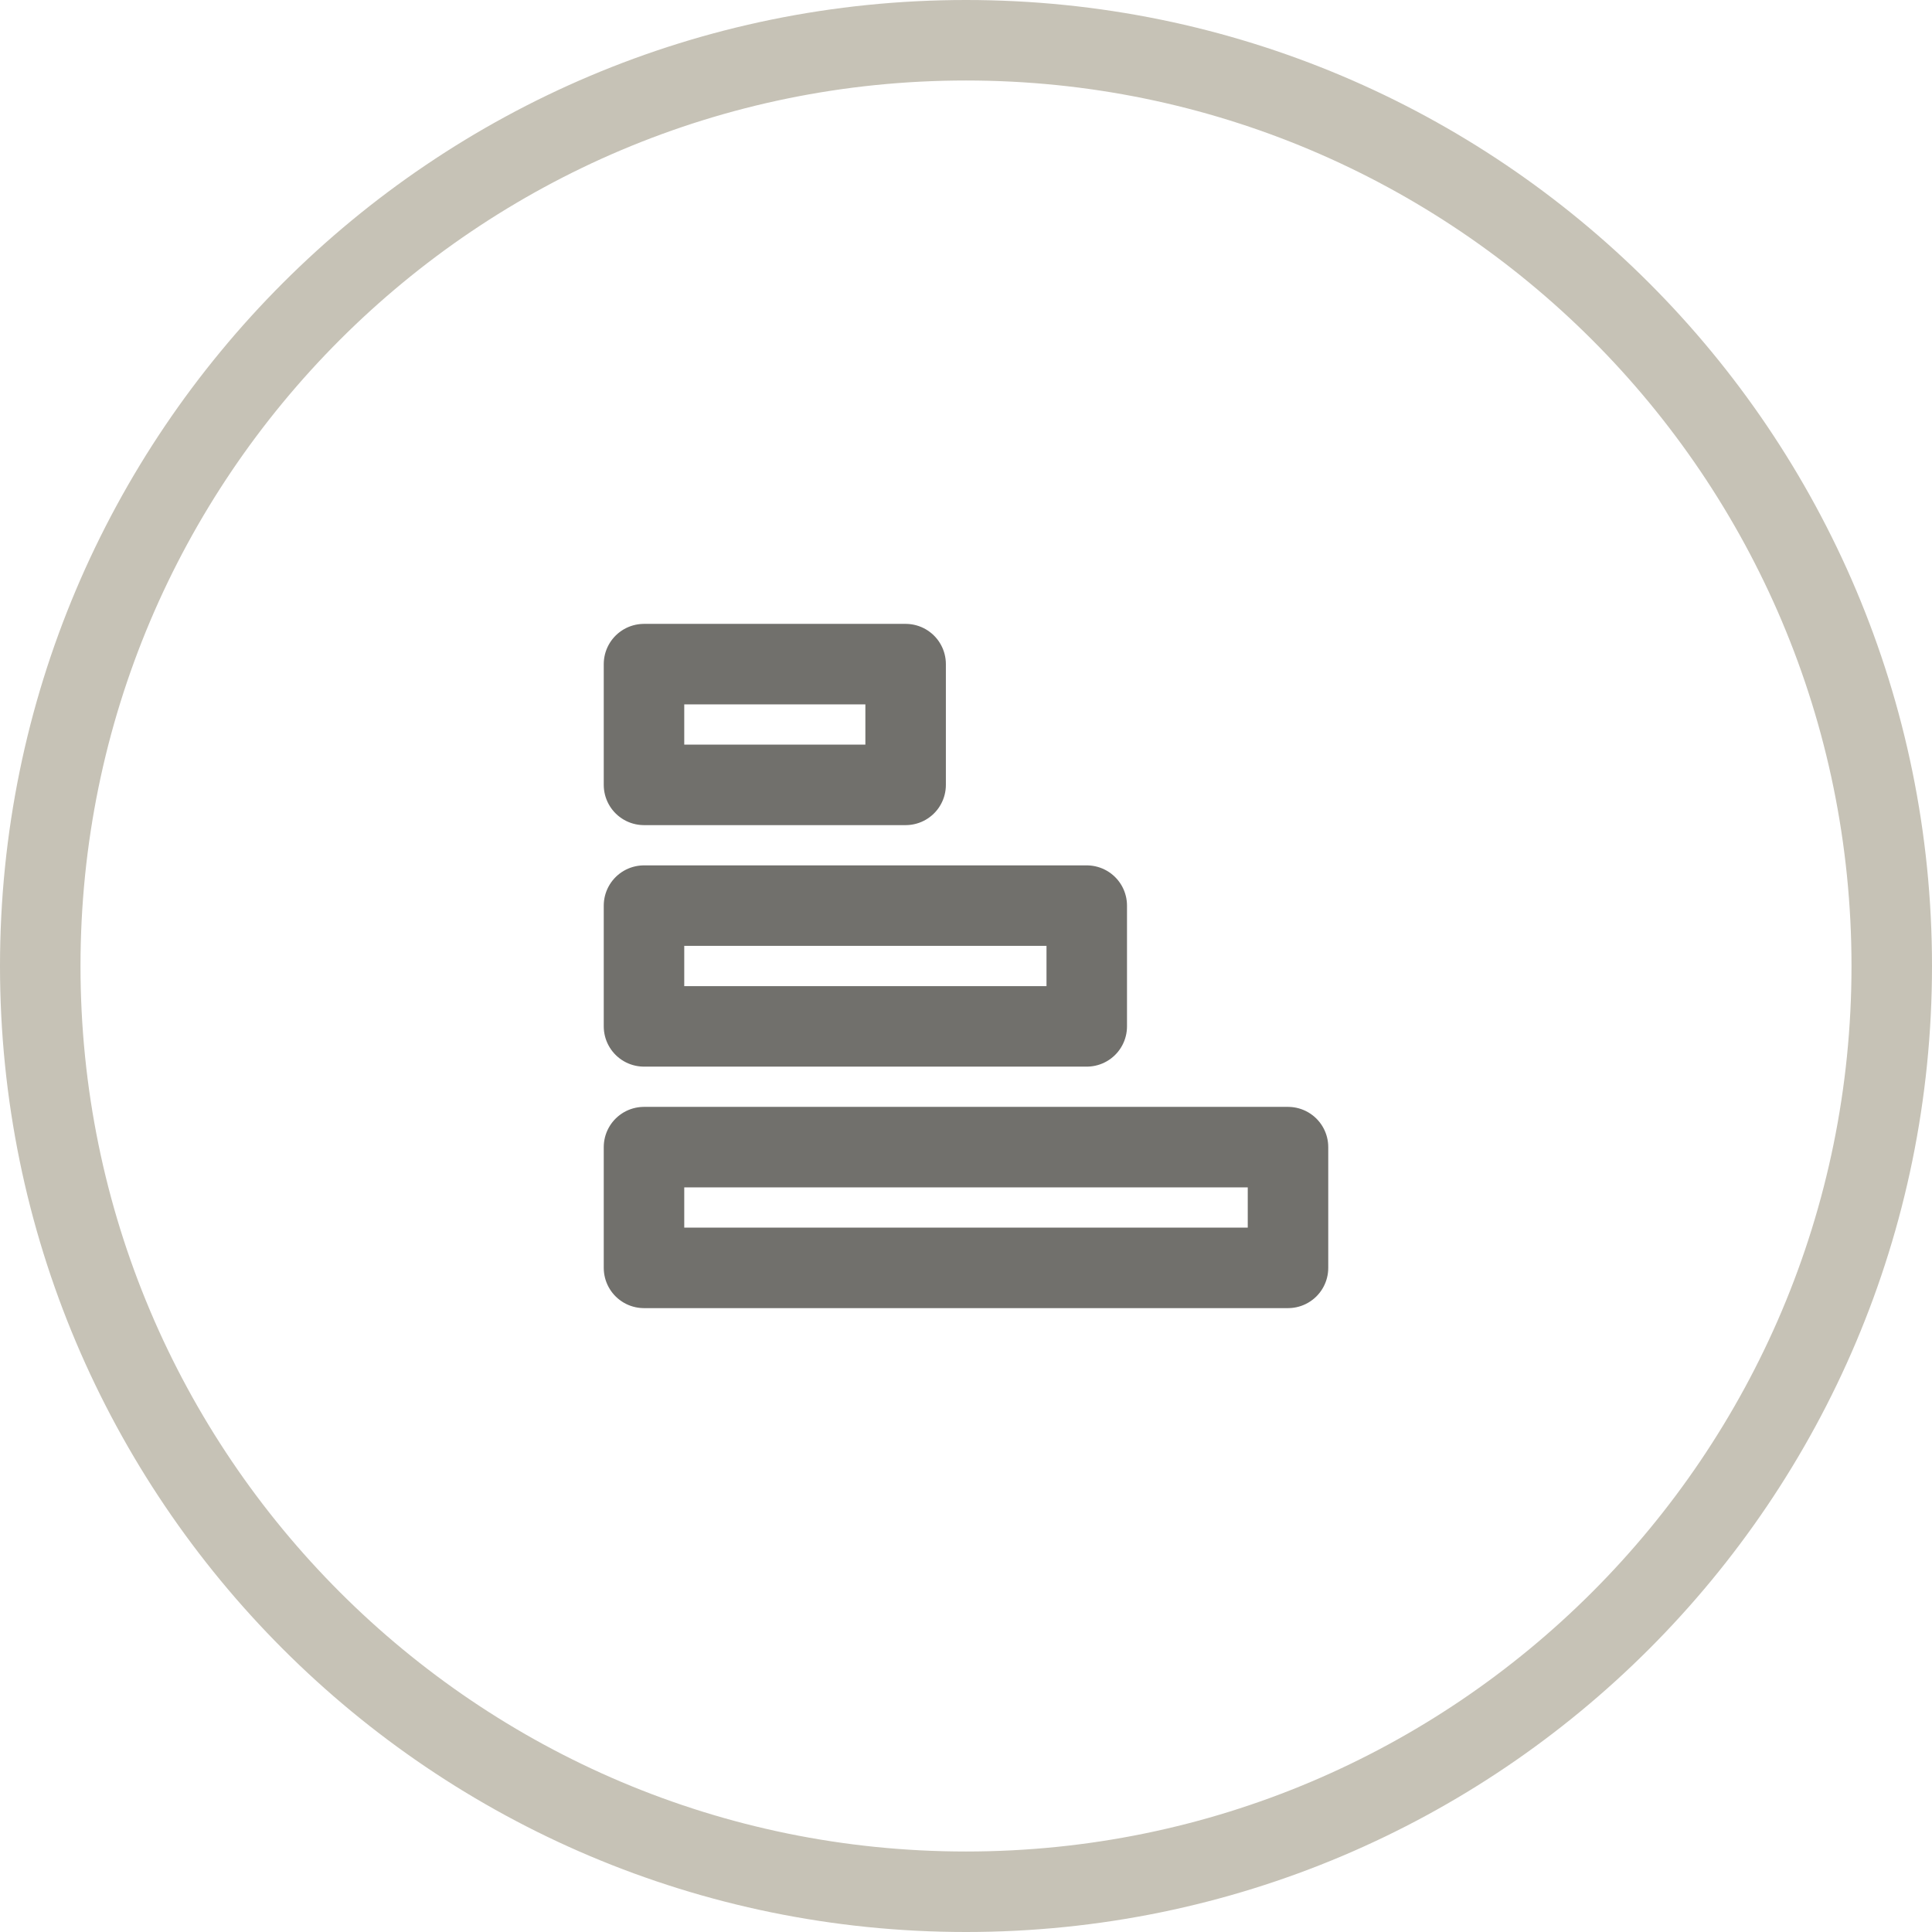
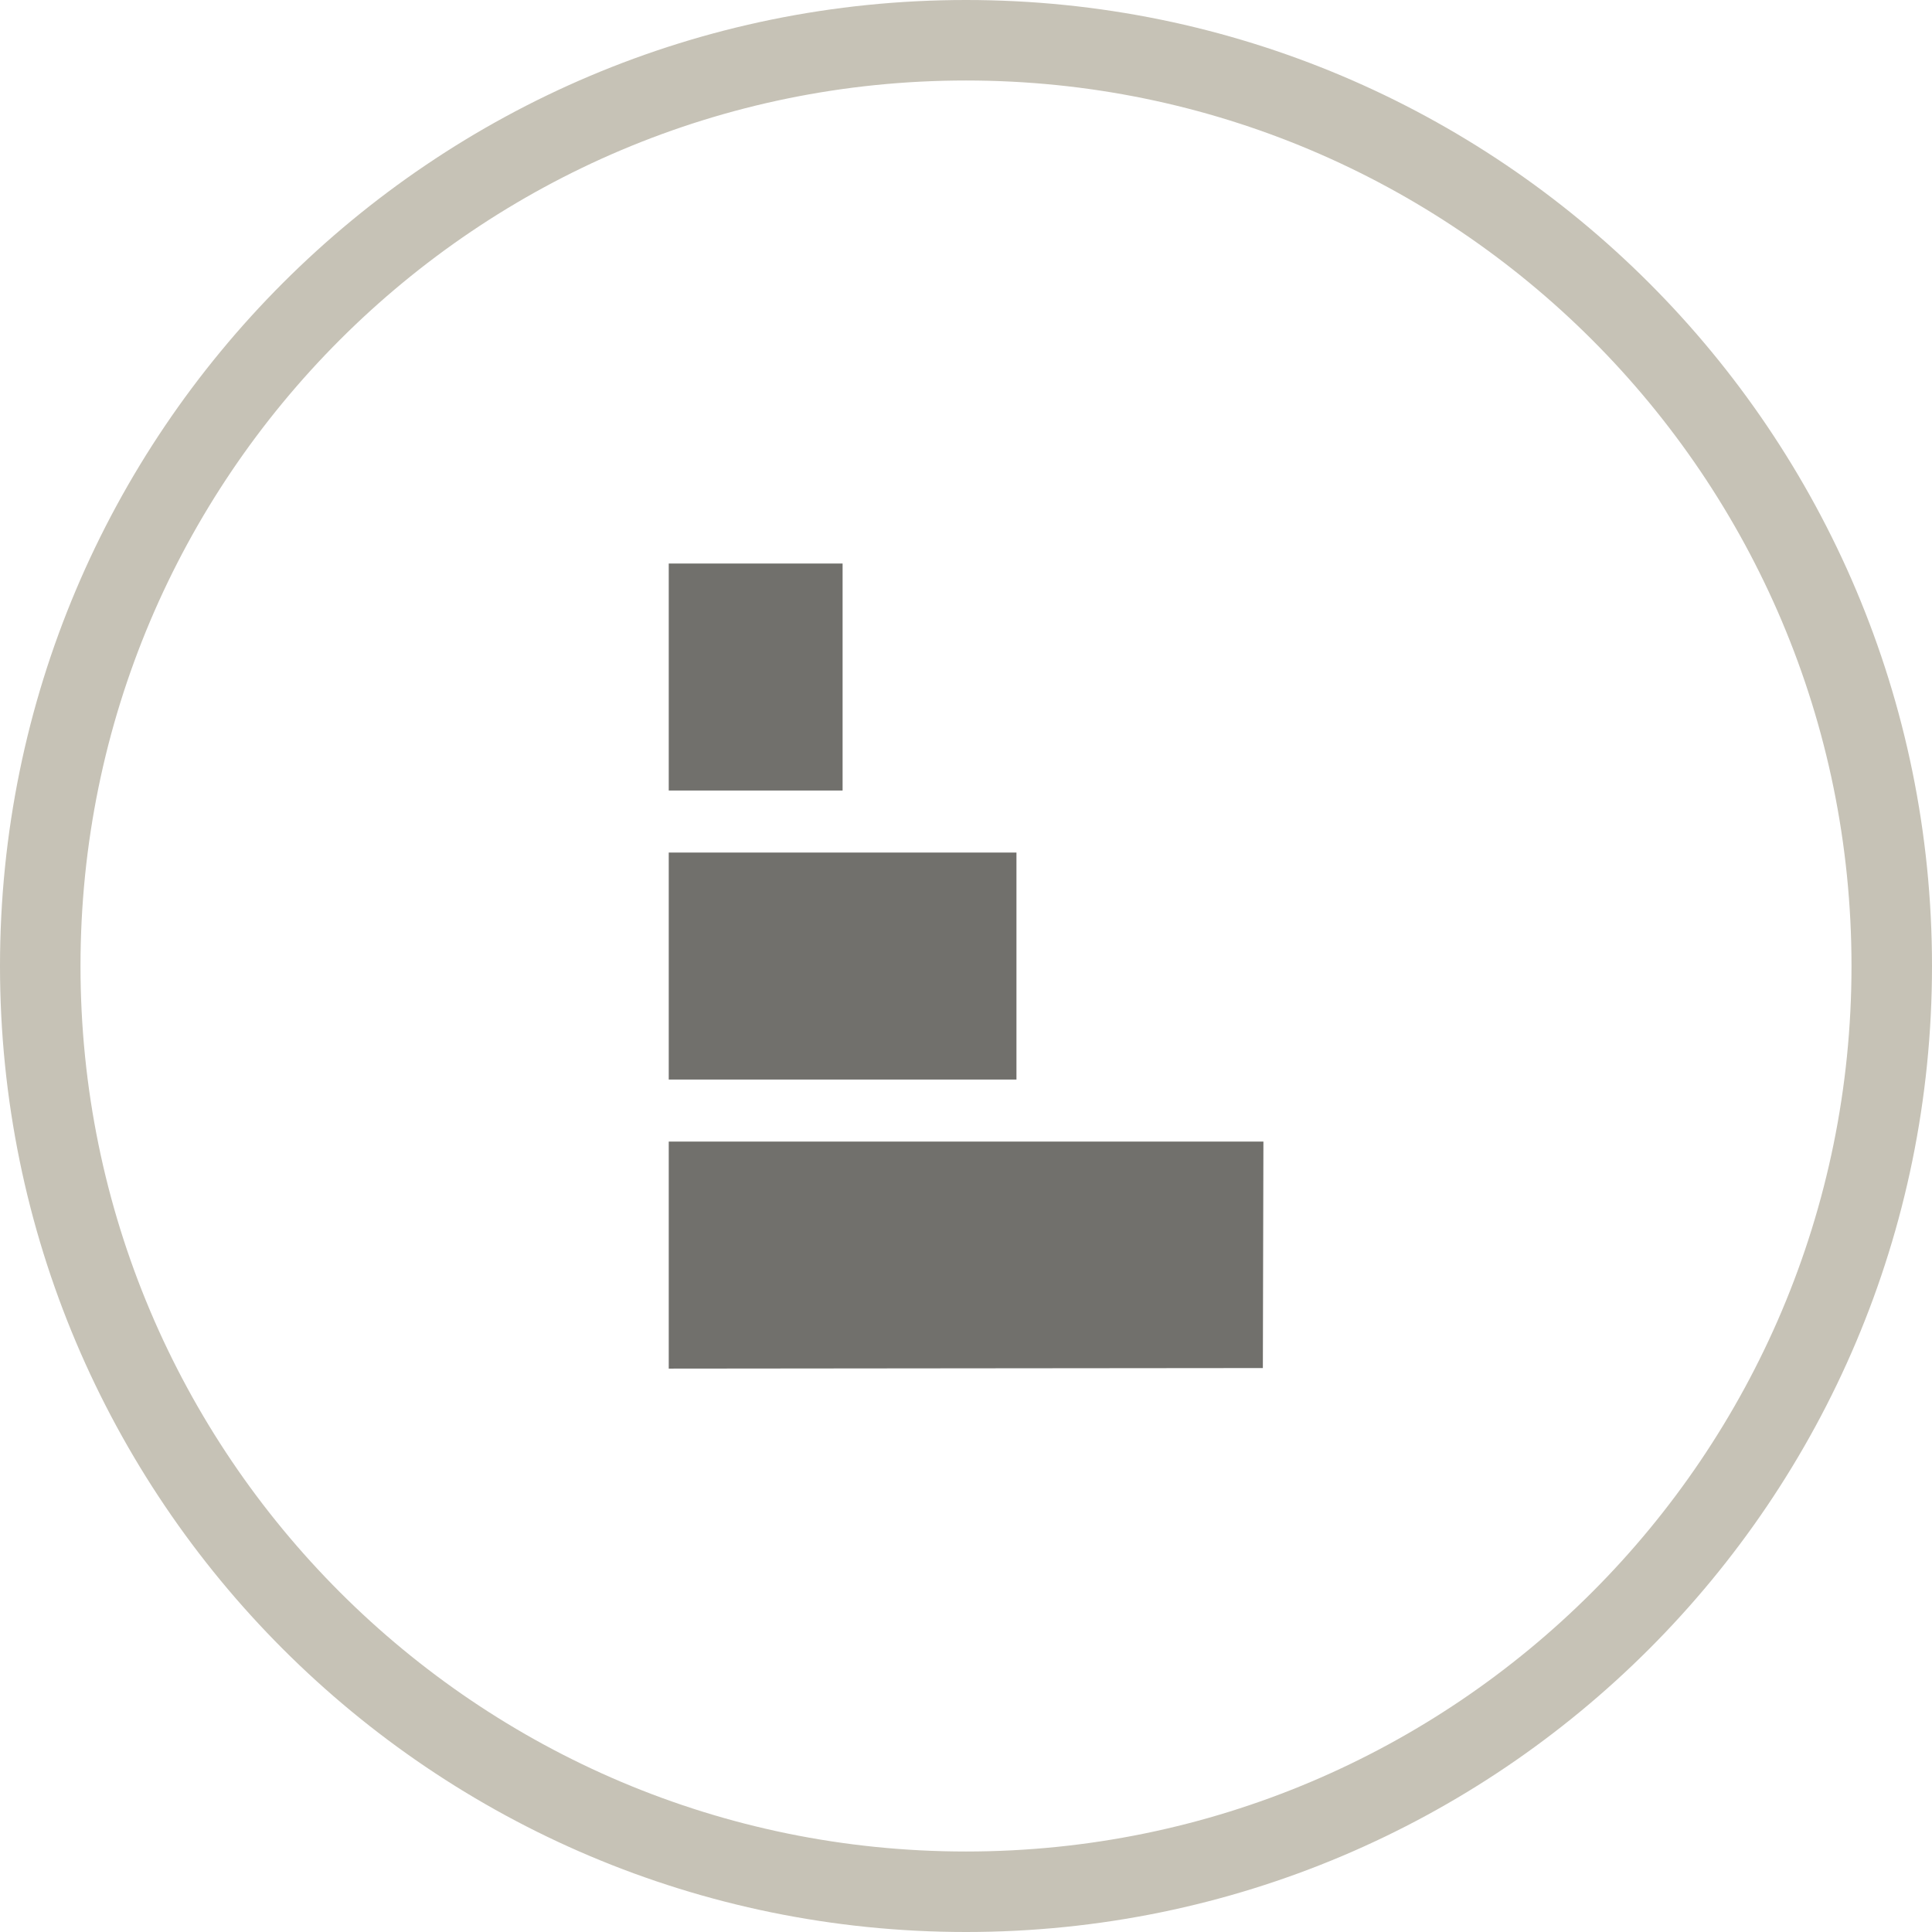
<svg xmlns="http://www.w3.org/2000/svg" viewBox="0 0 48 48" role="img">
  <circle cx="24" cy="24" r="23" fill="none" stroke="#C6C2B6" stroke-width="2" />
-   <path transform="translate(12 12)" fill="none" stroke="#71706C" stroke-width="2" stroke-linecap="round" stroke-linejoin="round" d="M4 4.5 H10.5 V7.5 H4 Z M4 10.5 H15 V13.5 H4 Z M4 16.5 H20 V19.5 H4 Z" />
+   <g transform="translate(12 12)">
+     <g transform="translate(-3.034 -2.374) scale(0.03728)">
+       <path fill="#71706C" fill-rule="evenodd" d="M205.17,578.23L205.17,502.58L403.32,502.58L601.48,502.58L601.29,578.04L601.11,653.51L403.14,653.69L205.17,653.88L205.17,578.23ZM205.17,385.61L205.17,309.96L321.03,309.96L436.90,309.96L436.90,385.61L436.90,461.25L321.03,461.25L205.17,461.25L205.17,385.61ZM205.17,192.99L205.17,117.34L263.10,117.34L321.03,117.34L321.03,192.99L321.03,268.63L263.10,268.63L205.17,268.63L205.17,192.99Z" />
+     </g>
+   </g>
</svg>
